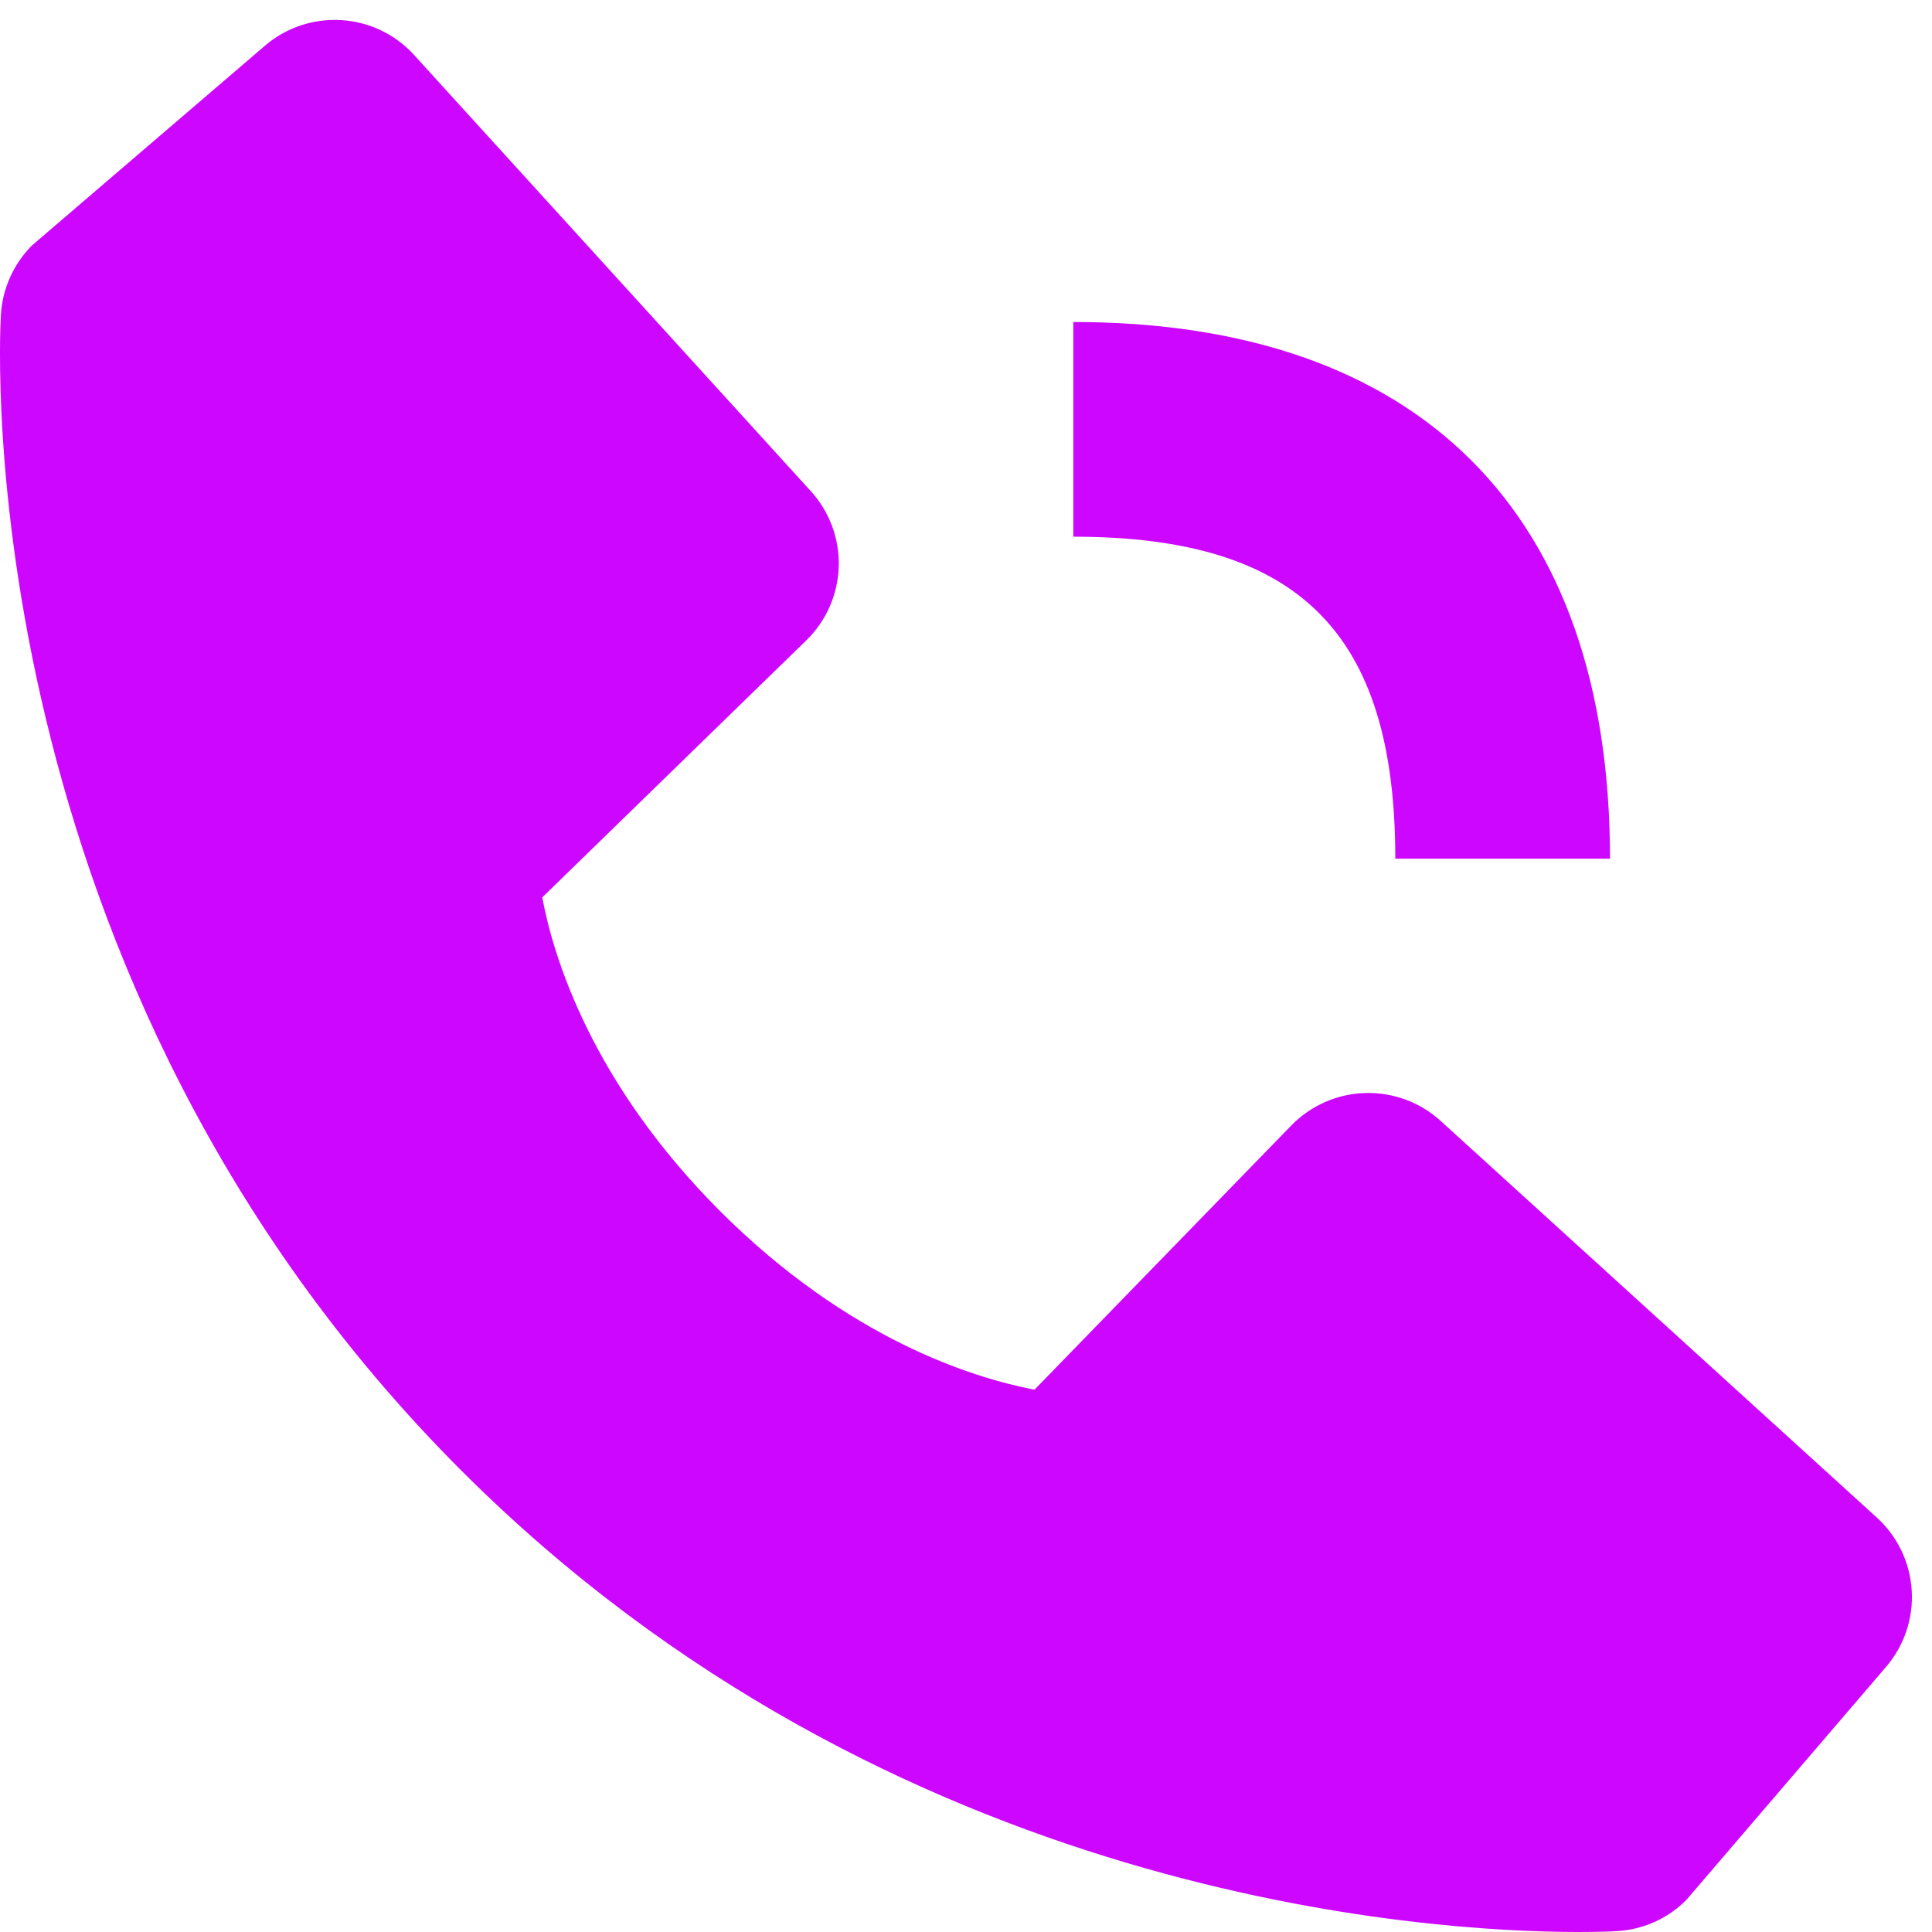
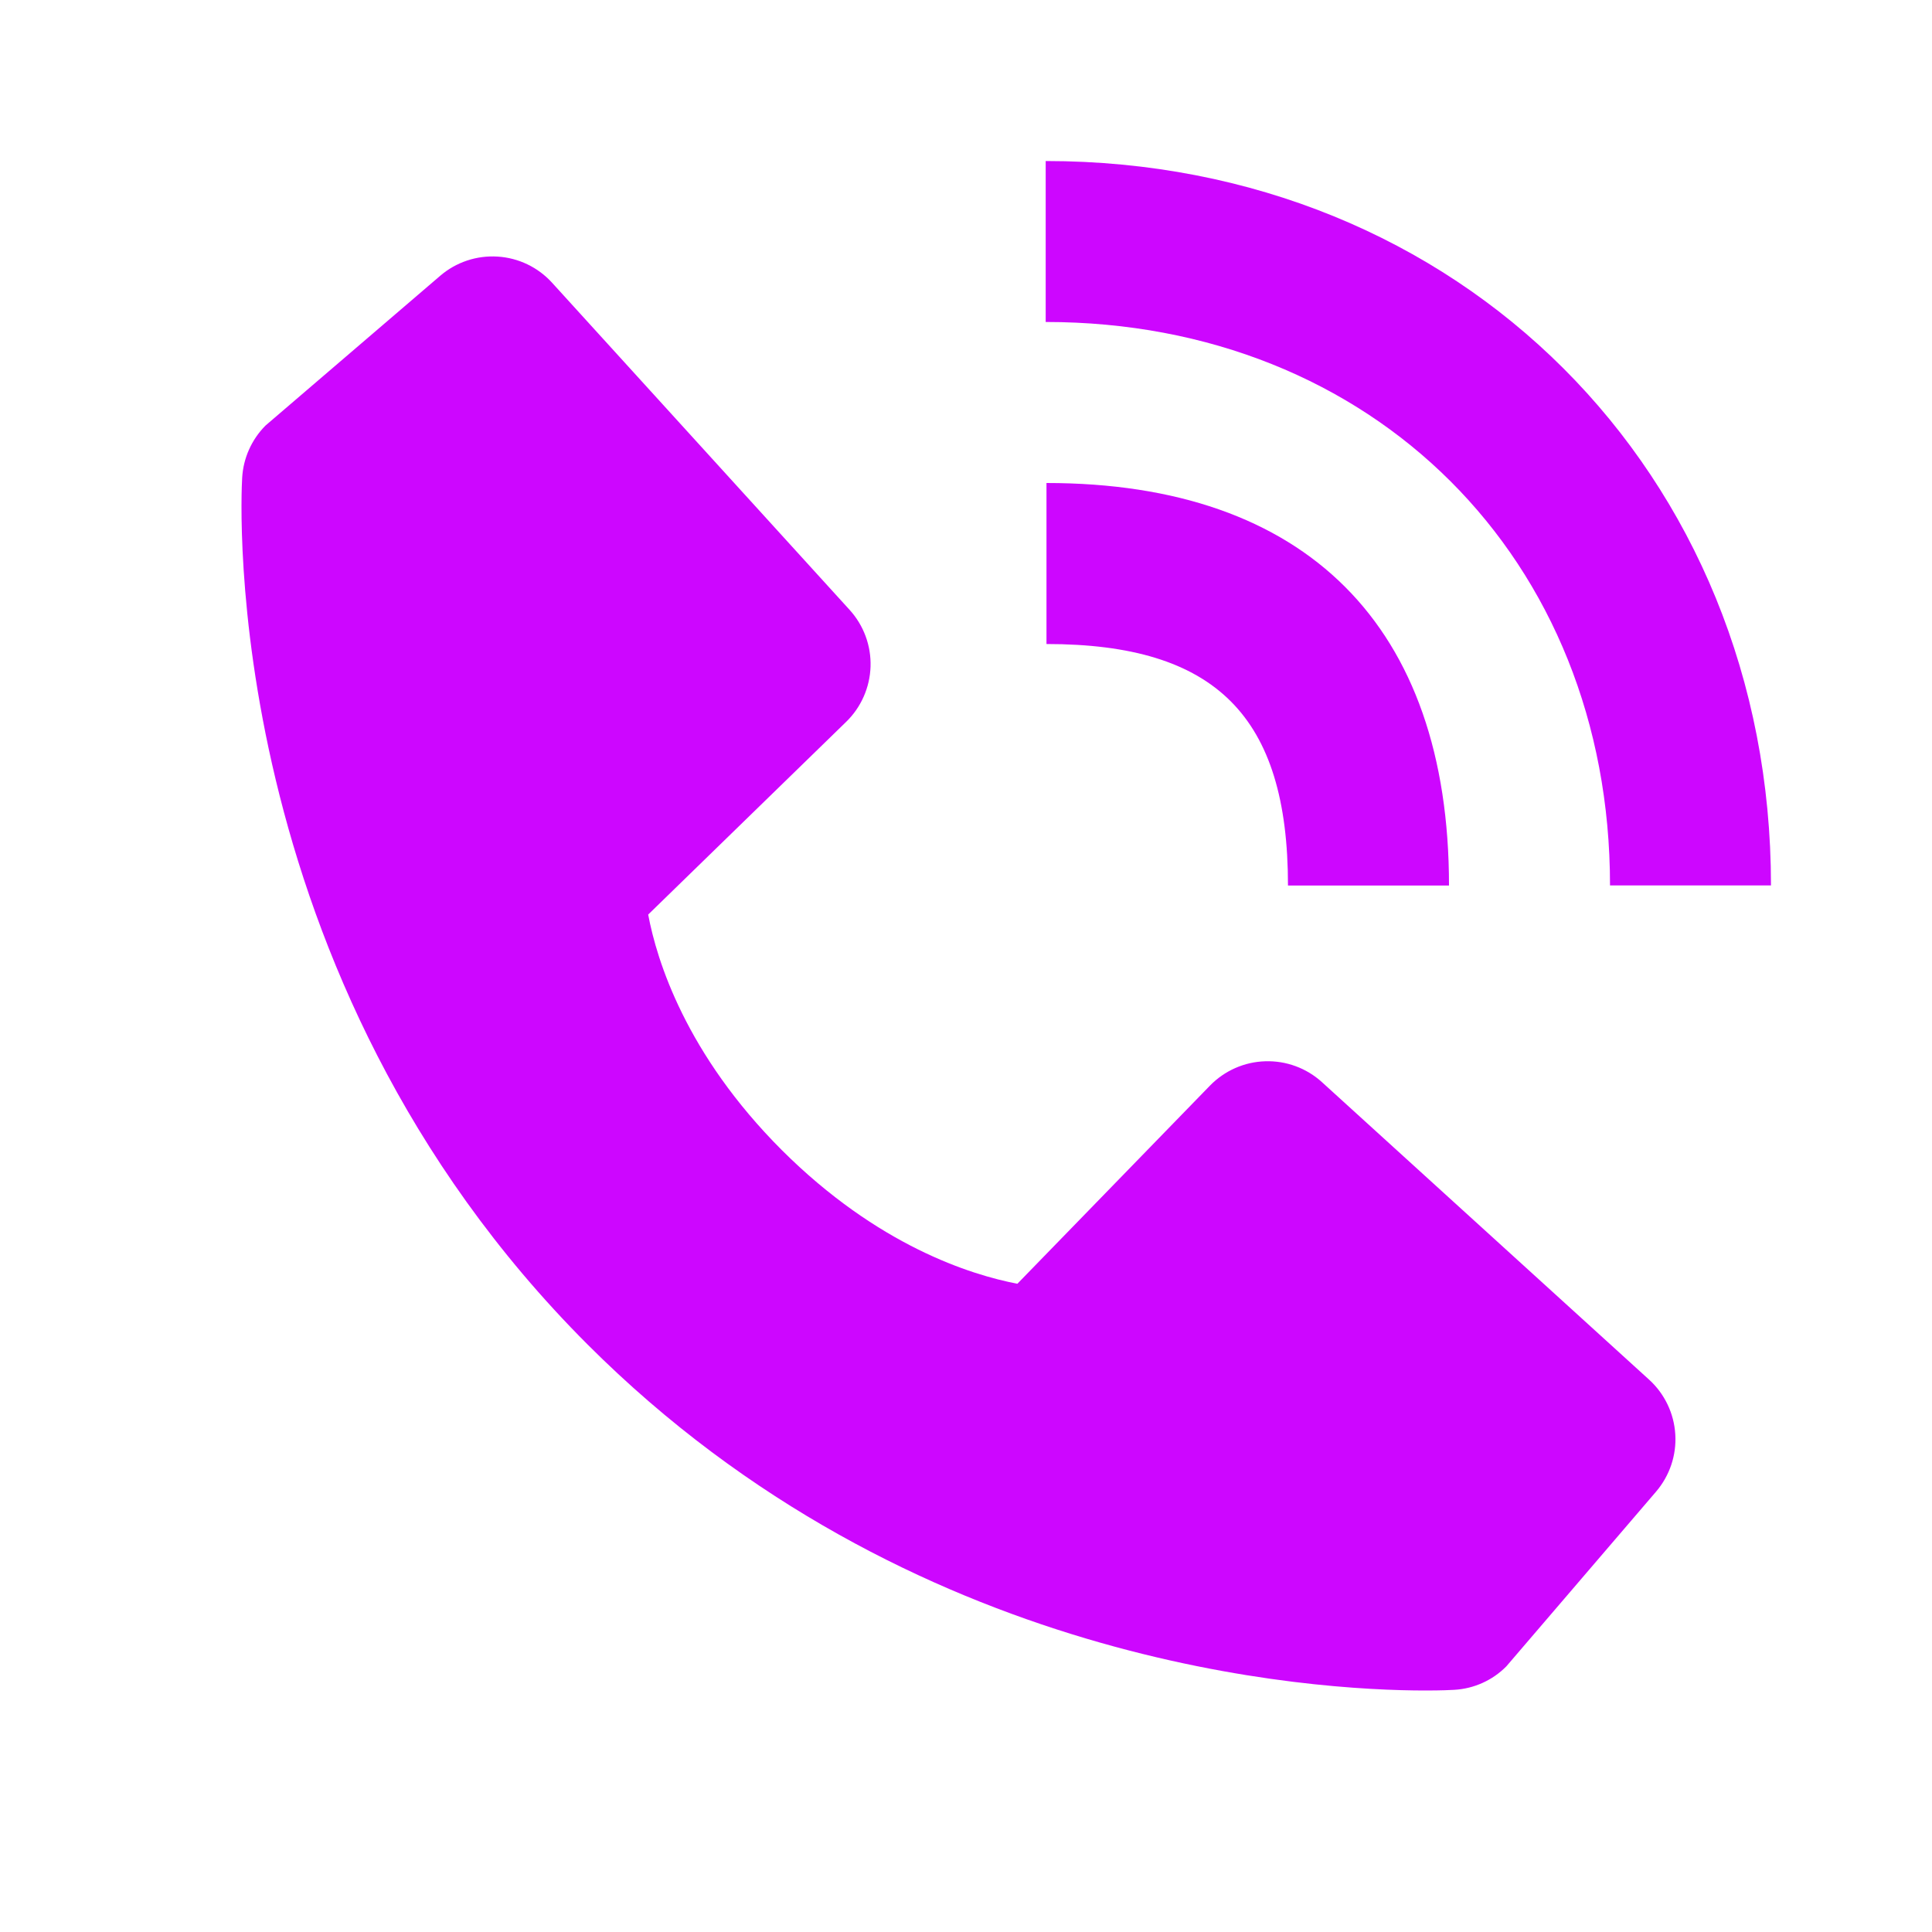
- <svg xmlns="http://www.w3.org/2000/svg" width="24" height="24" viewBox="0 0 24 24" fill="none">
-   <path d="M13.333 6.667C16.137 6.667 17.333 7.863 17.333 10.667H20C20 6.367 17.633 4 13.333 4V6.667ZM17.896 13.924C17.64 13.691 17.303 13.567 16.957 13.578C16.611 13.588 16.283 13.733 16.041 13.981L12.851 17.263C12.083 17.116 10.539 16.635 8.949 15.049C7.36 13.459 6.879 11.911 6.736 11.148L10.015 7.956C10.263 7.715 10.408 7.386 10.419 7.04C10.43 6.694 10.305 6.357 10.072 6.101L5.145 0.684C4.912 0.427 4.588 0.271 4.242 0.25C3.895 0.228 3.554 0.342 3.291 0.568L0.397 3.049C0.167 3.281 0.029 3.589 0.011 3.915C-0.009 4.248 -0.391 12.144 5.732 18.269C11.073 23.609 17.764 24 19.607 24C19.876 24 20.041 23.992 20.085 23.989C20.411 23.971 20.719 23.833 20.949 23.601L23.429 20.707C23.655 20.443 23.77 20.102 23.748 19.756C23.727 19.41 23.571 19.085 23.315 18.852L17.896 13.924V13.924Z" fill="#CD06FF" />
+ <svg xmlns="http://www.w3.org/2000/svg" width="32" height="32" viewBox="0 0 32 32" fill="none">
+   <path d="M26.667 14.665H29.333C29.333 7.825 24.169 2.667 17.32 2.667V5.333C22.736 5.333 26.667 9.257 26.667 14.665Z" fill="#CD06FF" />
+   <path d="M17.333 10.667C20.137 10.667 21.333 11.863 21.333 14.667H24C24 10.367 21.633 8 17.333 8V10.667ZM21.896 17.924C21.64 17.691 21.303 17.567 20.957 17.578C20.611 17.588 20.283 17.733 20.041 17.981L16.851 21.263C16.083 21.116 14.539 20.635 12.949 19.049C11.36 17.459 10.879 15.911 10.736 15.148L14.015 11.956C14.263 11.715 14.408 11.386 14.419 11.04C14.43 10.694 14.305 10.357 14.072 10.101L9.145 4.684C8.912 4.427 8.588 4.271 8.242 4.25C7.895 4.228 7.554 4.342 7.291 4.568L4.397 7.049C4.167 7.281 4.029 7.589 4.011 7.915C3.991 8.248 3.609 16.144 9.732 22.269C15.073 27.609 21.764 28 23.607 28C23.876 28 24.041 27.992 24.085 27.989C24.411 27.971 24.719 27.833 24.949 27.601L27.429 24.707C27.655 24.443 27.77 24.102 27.748 23.756C27.727 23.41 27.571 23.085 27.315 22.852L21.896 17.924Z" fill="#CD06FF" />
</svg>
